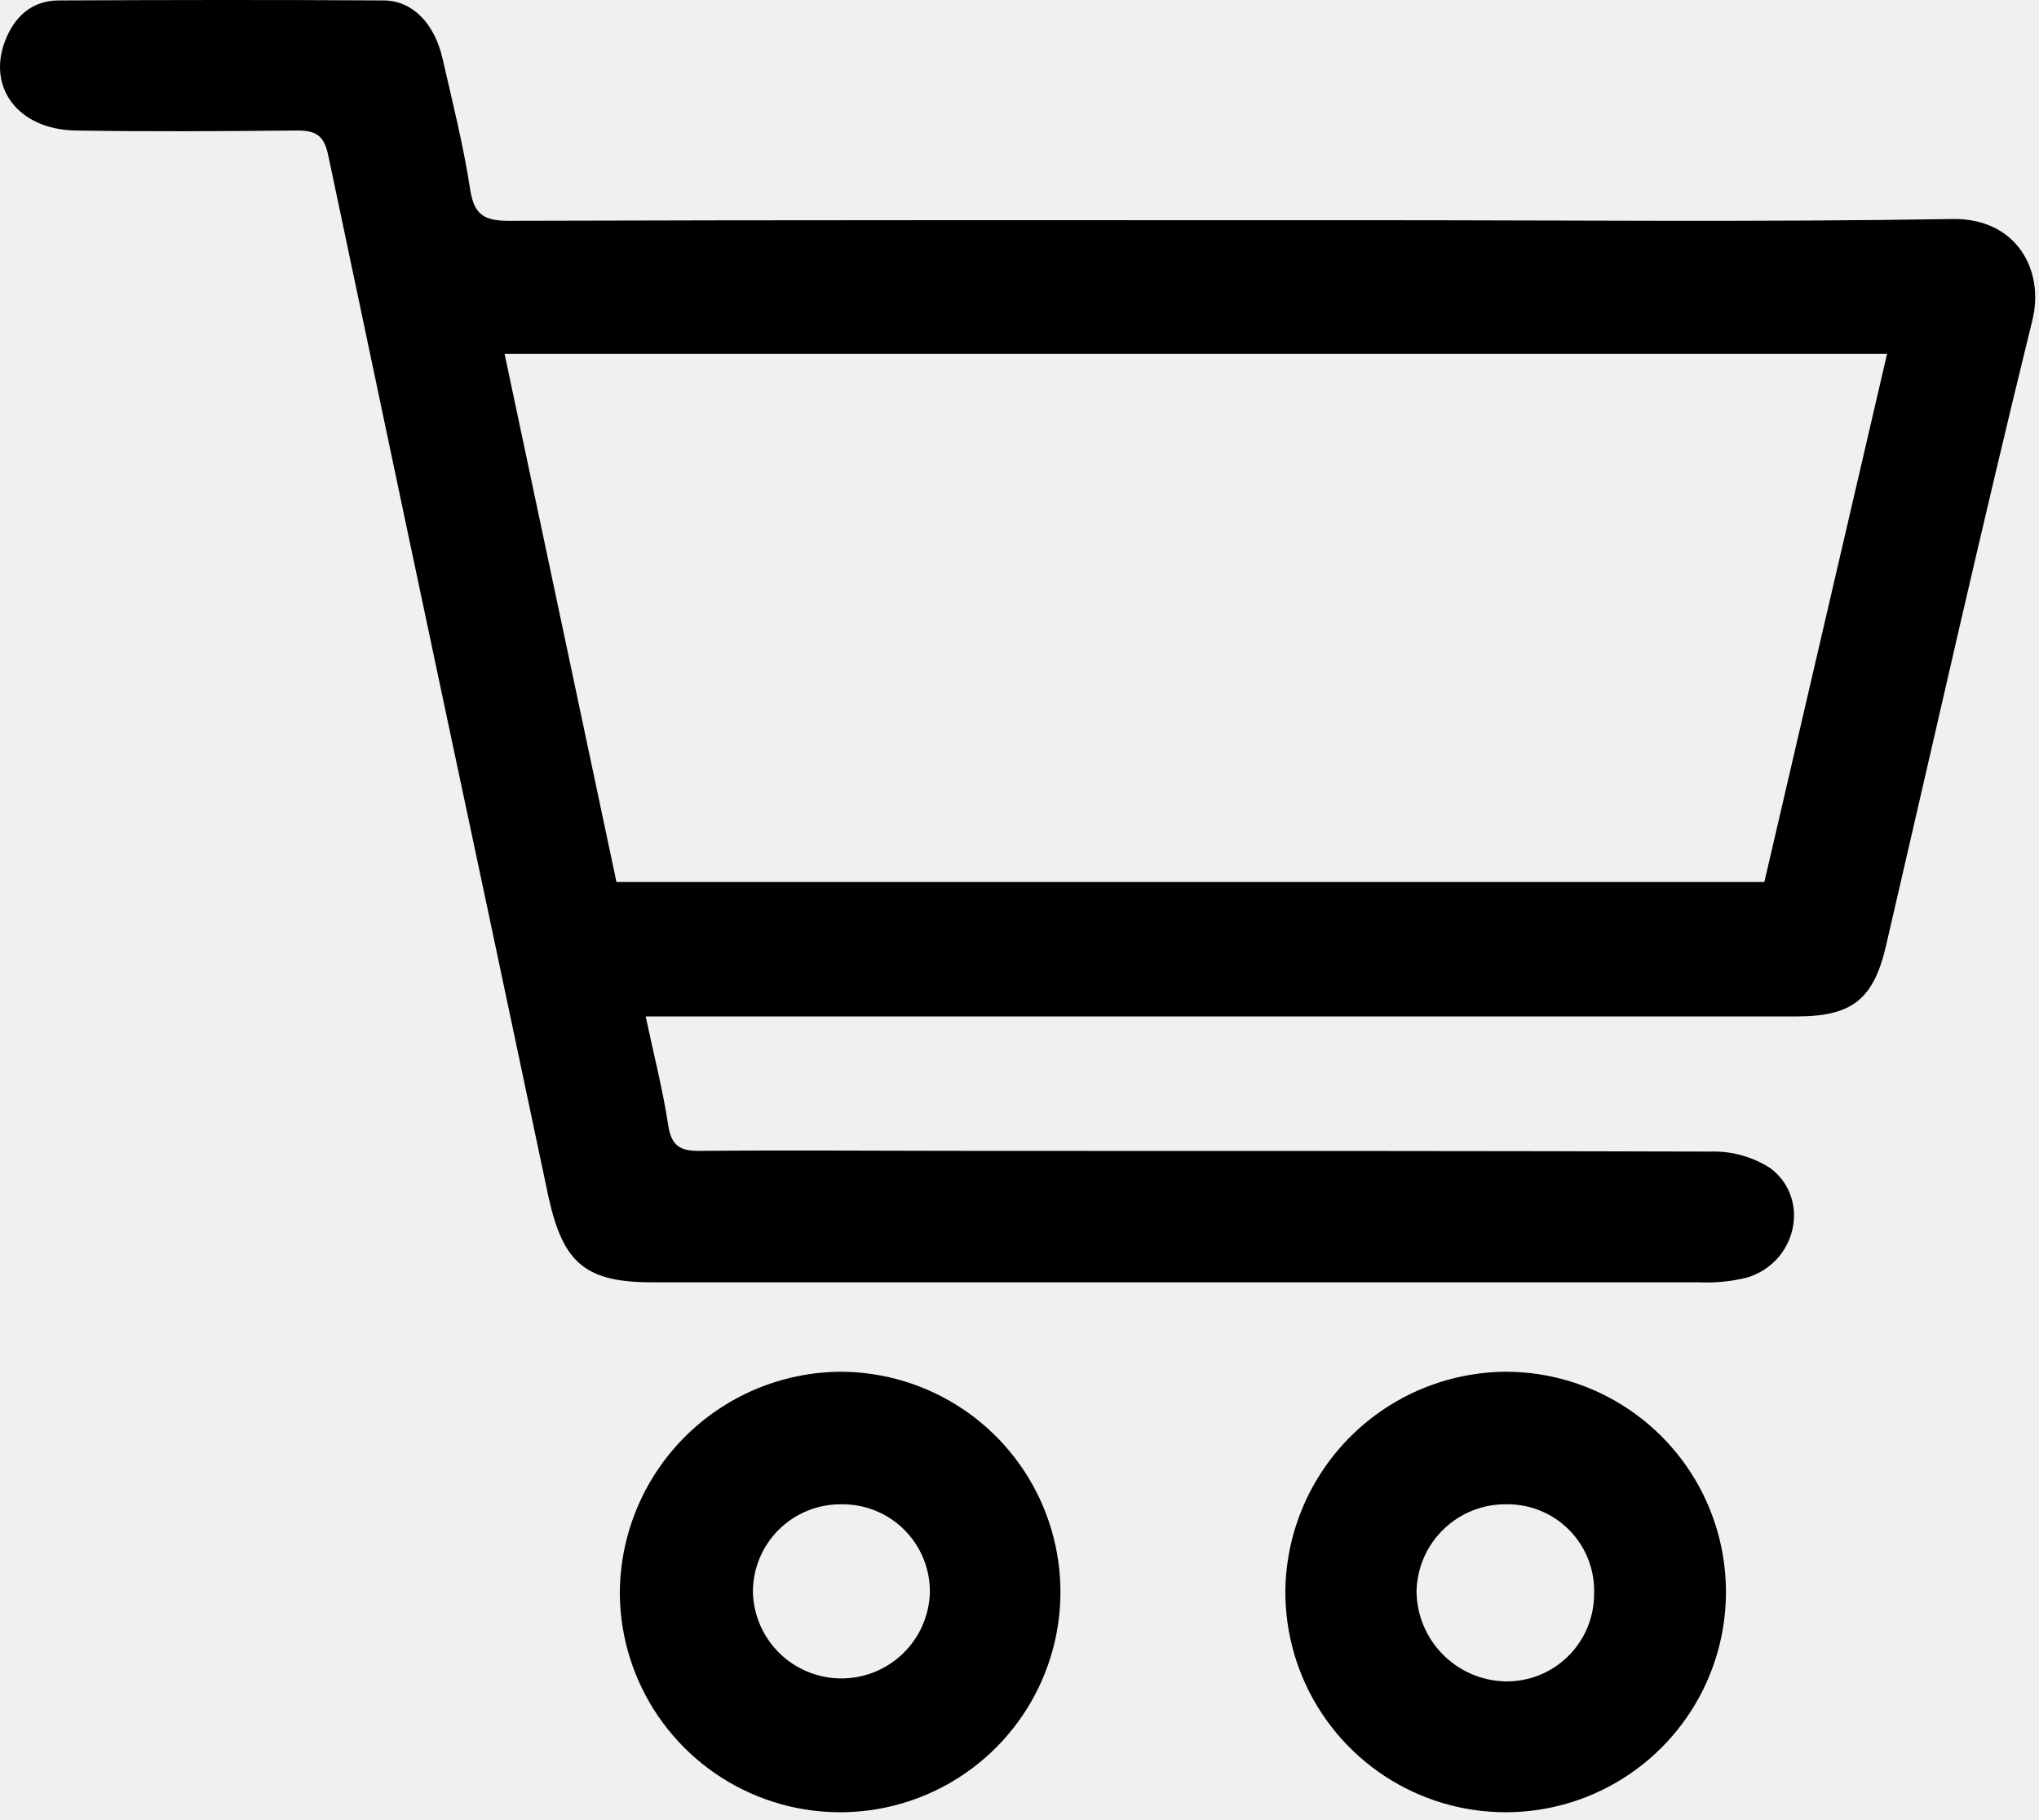
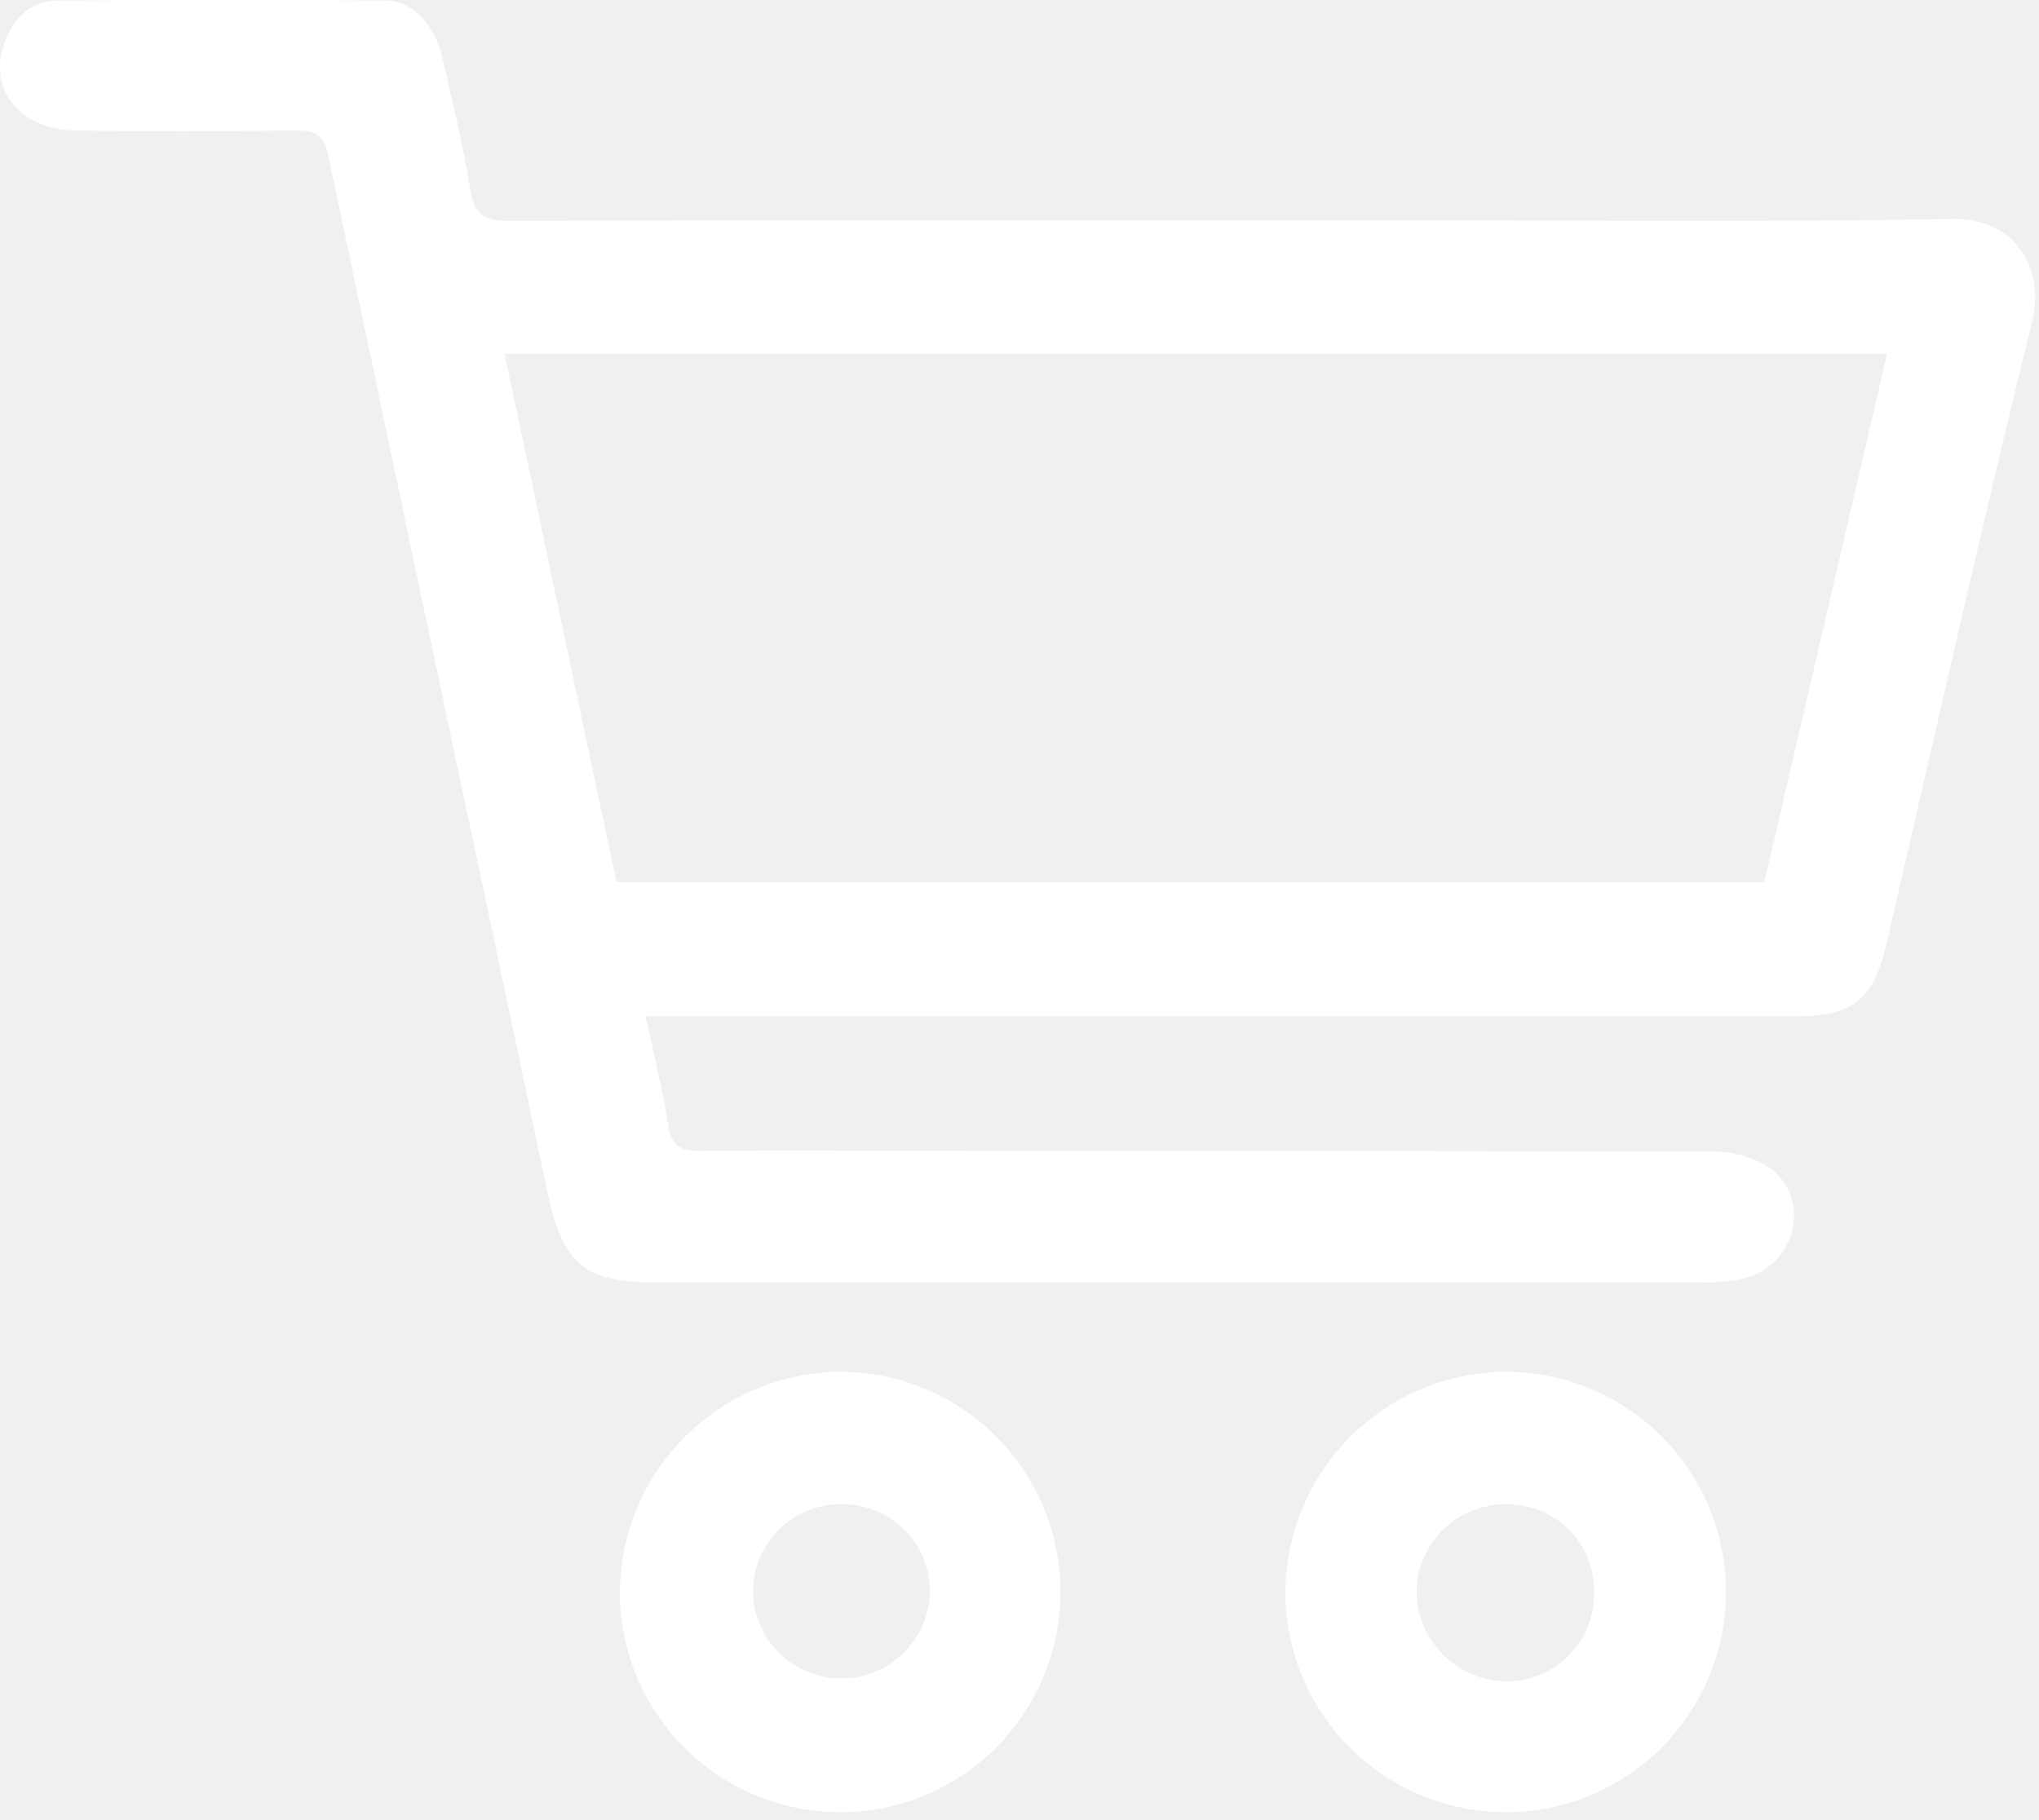
<svg xmlns="http://www.w3.org/2000/svg" width="205" height="183" viewBox="0 0 205 183" fill="none">
-   <path d="M64.908 102.185C65.718 106.005 66.638 109.575 67.188 113.185C67.508 115.245 68.398 115.755 70.338 115.735C79.728 115.655 89.128 115.735 98.528 115.735C123.018 115.735 147.528 115.735 172.008 115.805C174.162 115.741 176.282 116.346 178.078 117.535C182.078 120.695 180.568 126.995 175.648 128.475C174.099 128.861 172.503 129.023 170.908 128.955C135.821 128.955 100.731 128.955 65.638 128.955C58.908 128.955 56.638 127.095 55.158 120.425C53.158 110.975 51.158 101.505 49.158 92.045C43.738 66.565 38.352 41.085 32.998 15.605C32.568 13.515 31.648 13.115 29.778 13.125C22.388 13.195 14.988 13.245 7.588 13.125C1.878 13.025 -1.302 8.855 0.508 4.125C1.438 1.695 3.178 0.065 5.878 0.045C16.778 -0.005 27.668 -0.025 38.568 0.045C41.488 0.045 43.698 2.405 44.488 5.865C45.488 10.235 46.588 14.605 47.268 19.035C47.658 21.575 48.648 22.205 51.138 22.205C80.138 22.115 109.138 22.145 138.138 22.145C157.538 22.145 176.938 22.345 196.328 22.025C202.648 21.925 205.598 27.085 204.328 32.225C199.188 53.125 194.488 74.135 189.618 95.115C188.358 100.515 186.198 102.215 180.618 102.215H64.908V102.185ZM61.978 88.695H177.388C181.508 70.995 185.598 53.385 189.728 35.575H50.728C54.508 53.405 58.228 71.025 61.978 88.695Z" fill="black" />
-   <path d="M84.458 137.945C88.826 137.944 93.097 139.234 96.734 141.653C100.371 144.072 103.211 147.513 104.898 151.542C106.585 155.571 107.042 160.009 106.214 164.298C105.385 168.586 103.307 172.534 100.24 175.645C97.174 178.756 93.256 180.89 88.98 181.78C84.704 182.671 80.26 182.277 76.207 180.648C72.154 179.019 68.673 176.228 66.202 172.627C63.73 169.025 62.379 164.773 62.318 160.405C62.286 154.494 64.598 148.811 68.748 144.601C72.898 140.392 78.547 137.998 84.458 137.945V137.945ZM84.618 151.275C83.443 151.259 82.277 151.479 81.188 151.921C80.099 152.362 79.11 153.018 78.278 153.848C77.447 154.679 76.79 155.668 76.347 156.756C75.904 157.844 75.683 159.01 75.698 160.185C75.776 162.493 76.747 164.68 78.406 166.285C80.066 167.89 82.284 168.787 84.593 168.787C86.902 168.787 89.12 167.89 90.78 166.285C92.44 164.68 93.411 162.493 93.488 160.185C93.507 159.013 93.291 157.85 92.852 156.763C92.413 155.676 91.761 154.688 90.935 153.857C90.108 153.027 89.123 152.37 88.038 151.927C86.953 151.483 85.79 151.262 84.618 151.275Z" fill="black" />
-   <path d="M151.468 137.945C155.852 137.963 160.131 139.281 163.765 141.733C167.399 144.184 170.224 147.658 171.882 151.716C173.54 155.774 173.957 160.232 173.08 164.527C172.203 168.822 170.071 172.76 166.955 175.842C163.839 178.925 159.878 181.014 155.574 181.844C151.27 182.674 146.816 182.209 142.777 180.507C138.737 178.805 135.294 175.943 132.882 172.282C130.47 168.622 129.199 164.329 129.228 159.945C129.309 154.094 131.686 148.509 135.846 144.394C140.006 140.279 145.617 137.963 151.468 137.945ZM160.268 160.275C160.31 159.106 160.115 157.94 159.695 156.848C159.275 155.755 158.639 154.759 157.825 153.918C157.01 153.078 156.035 152.411 154.956 151.956C153.878 151.502 152.718 151.271 151.548 151.275C150.375 151.249 149.207 151.454 148.113 151.879C147.019 152.304 146.019 152.941 145.171 153.752C144.323 154.564 143.643 155.535 143.171 156.61C142.699 157.684 142.443 158.842 142.418 160.015C142.435 162.38 143.368 164.645 145.02 166.336C146.672 168.028 148.915 169.013 151.278 169.085C152.451 169.113 153.618 168.906 154.71 168.476C155.801 168.045 156.795 167.4 157.634 166.579C158.472 165.757 159.137 164.776 159.589 163.694C160.042 162.611 160.273 161.449 160.268 160.275Z" fill="black" />
+   <path d="M64.908 102.185C65.718 106.005 66.638 109.575 67.188 113.185C67.508 115.245 68.398 115.755 70.338 115.735C79.728 115.655 89.128 115.735 98.528 115.735C123.018 115.735 147.528 115.735 172.008 115.805C174.162 115.741 176.282 116.346 178.078 117.535C182.078 120.695 180.568 126.995 175.648 128.475C174.099 128.861 172.503 129.023 170.908 128.955C135.821 128.955 100.731 128.955 65.638 128.955C58.908 128.955 56.638 127.095 55.158 120.425C53.158 110.975 51.158 101.505 49.158 92.045C43.738 66.565 38.352 41.085 32.998 15.605C32.568 13.515 31.648 13.115 29.778 13.125C22.388 13.195 14.988 13.245 7.588 13.125C1.878 13.025 -1.302 8.855 0.508 4.125C1.438 1.695 3.178 0.065 5.878 0.045C16.778 -0.005 27.668 -0.025 38.568 0.045C41.488 0.045 43.698 2.405 44.488 5.865C45.488 10.235 46.588 14.605 47.268 19.035C47.658 21.575 48.648 22.205 51.138 22.205C80.138 22.115 109.138 22.145 138.138 22.145C157.538 22.145 176.938 22.345 196.328 22.025C202.648 21.925 205.598 27.085 204.328 32.225C199.188 53.125 194.488 74.135 189.618 95.115C188.358 100.515 186.198 102.215 180.618 102.215H64.908V102.185ZM61.978 88.695H177.388C181.508 70.995 185.598 53.385 189.728 35.575H50.728C54.508 53.405 58.228 71.025 61.978 88.695Z" fill="white" />
+   <path d="M84.458 137.945C88.826 137.944 93.097 139.234 96.734 141.653C100.371 144.072 103.211 147.513 104.898 151.542C106.585 155.571 107.042 160.009 106.214 164.298C105.385 168.586 103.307 172.534 100.24 175.645C97.174 178.756 93.256 180.89 88.98 181.78C84.704 182.671 80.26 182.277 76.207 180.648C72.154 179.019 68.673 176.228 66.202 172.627C63.73 169.025 62.379 164.773 62.318 160.405C62.286 154.494 64.598 148.811 68.748 144.601C72.898 140.392 78.547 137.998 84.458 137.945V137.945ZM84.618 151.275C83.443 151.259 82.277 151.479 81.188 151.921C80.099 152.362 79.11 153.018 78.278 153.848C77.447 154.679 76.79 155.668 76.347 156.756C75.904 157.844 75.683 159.01 75.698 160.185C75.776 162.493 76.747 164.68 78.406 166.285C80.066 167.89 82.284 168.787 84.593 168.787C86.902 168.787 89.12 167.89 90.78 166.285C92.44 164.68 93.411 162.493 93.488 160.185C93.507 159.013 93.291 157.85 92.852 156.763C92.413 155.676 91.761 154.688 90.935 153.857C90.108 153.027 89.123 152.37 88.038 151.927C86.953 151.483 85.79 151.262 84.618 151.275Z" fill="white" />
+   <path d="M151.468 137.945C155.852 137.963 160.131 139.281 163.765 141.733C167.399 144.184 170.224 147.658 171.882 151.716C173.54 155.774 173.957 160.232 173.08 164.527C172.203 168.822 170.071 172.76 166.955 175.842C163.839 178.925 159.878 181.014 155.574 181.844C151.27 182.674 146.816 182.209 142.777 180.507C138.737 178.805 135.294 175.943 132.882 172.282C130.47 168.622 129.199 164.329 129.228 159.945C129.309 154.094 131.686 148.509 135.846 144.394C140.006 140.279 145.617 137.963 151.468 137.945ZM160.268 160.275C160.31 159.106 160.115 157.94 159.695 156.848C159.275 155.755 158.639 154.759 157.825 153.918C157.01 153.078 156.035 152.411 154.956 151.956C153.878 151.502 152.718 151.271 151.548 151.275C150.375 151.249 149.207 151.454 148.113 151.879C147.019 152.304 146.019 152.941 145.171 153.752C144.323 154.564 143.643 155.535 143.171 156.61C142.699 157.684 142.443 158.842 142.418 160.015C142.435 162.38 143.368 164.645 145.02 166.336C146.672 168.028 148.915 169.013 151.278 169.085C152.451 169.113 153.618 168.906 154.71 168.476C155.801 168.045 156.795 167.4 157.634 166.579C158.472 165.757 159.137 164.776 159.589 163.694C160.042 162.611 160.273 161.449 160.268 160.275Z" fill="white" />
</svg>
